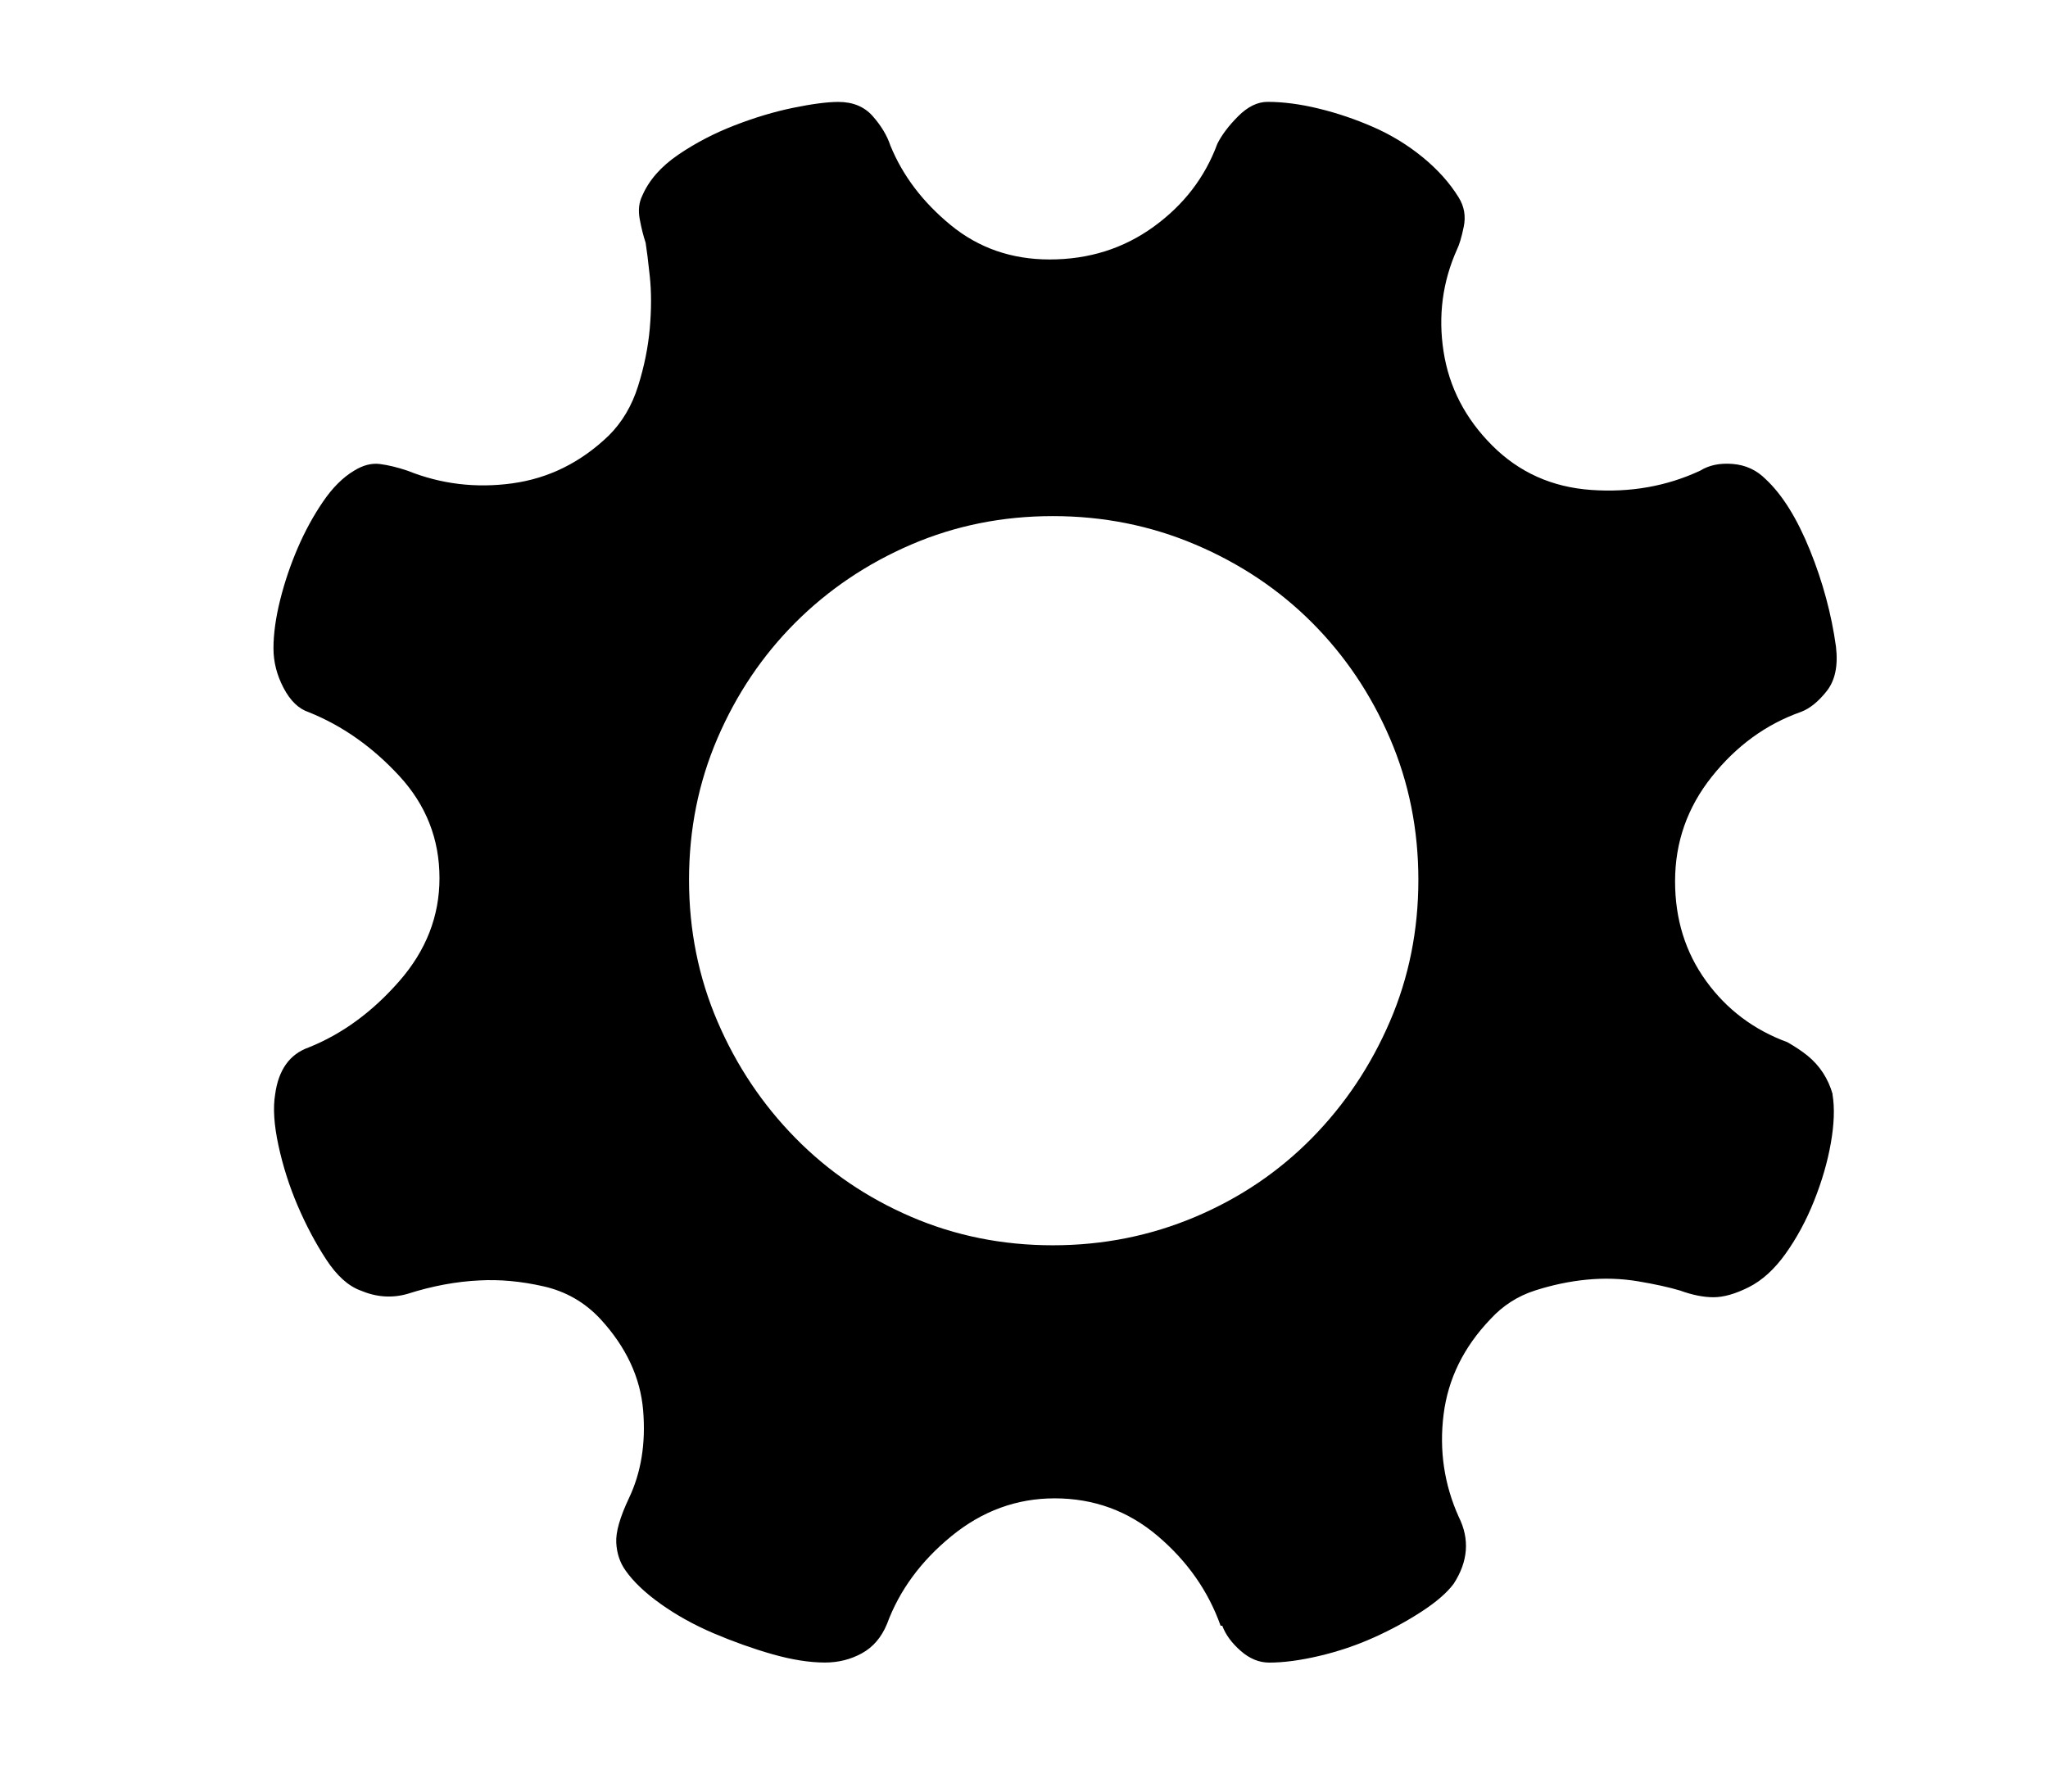
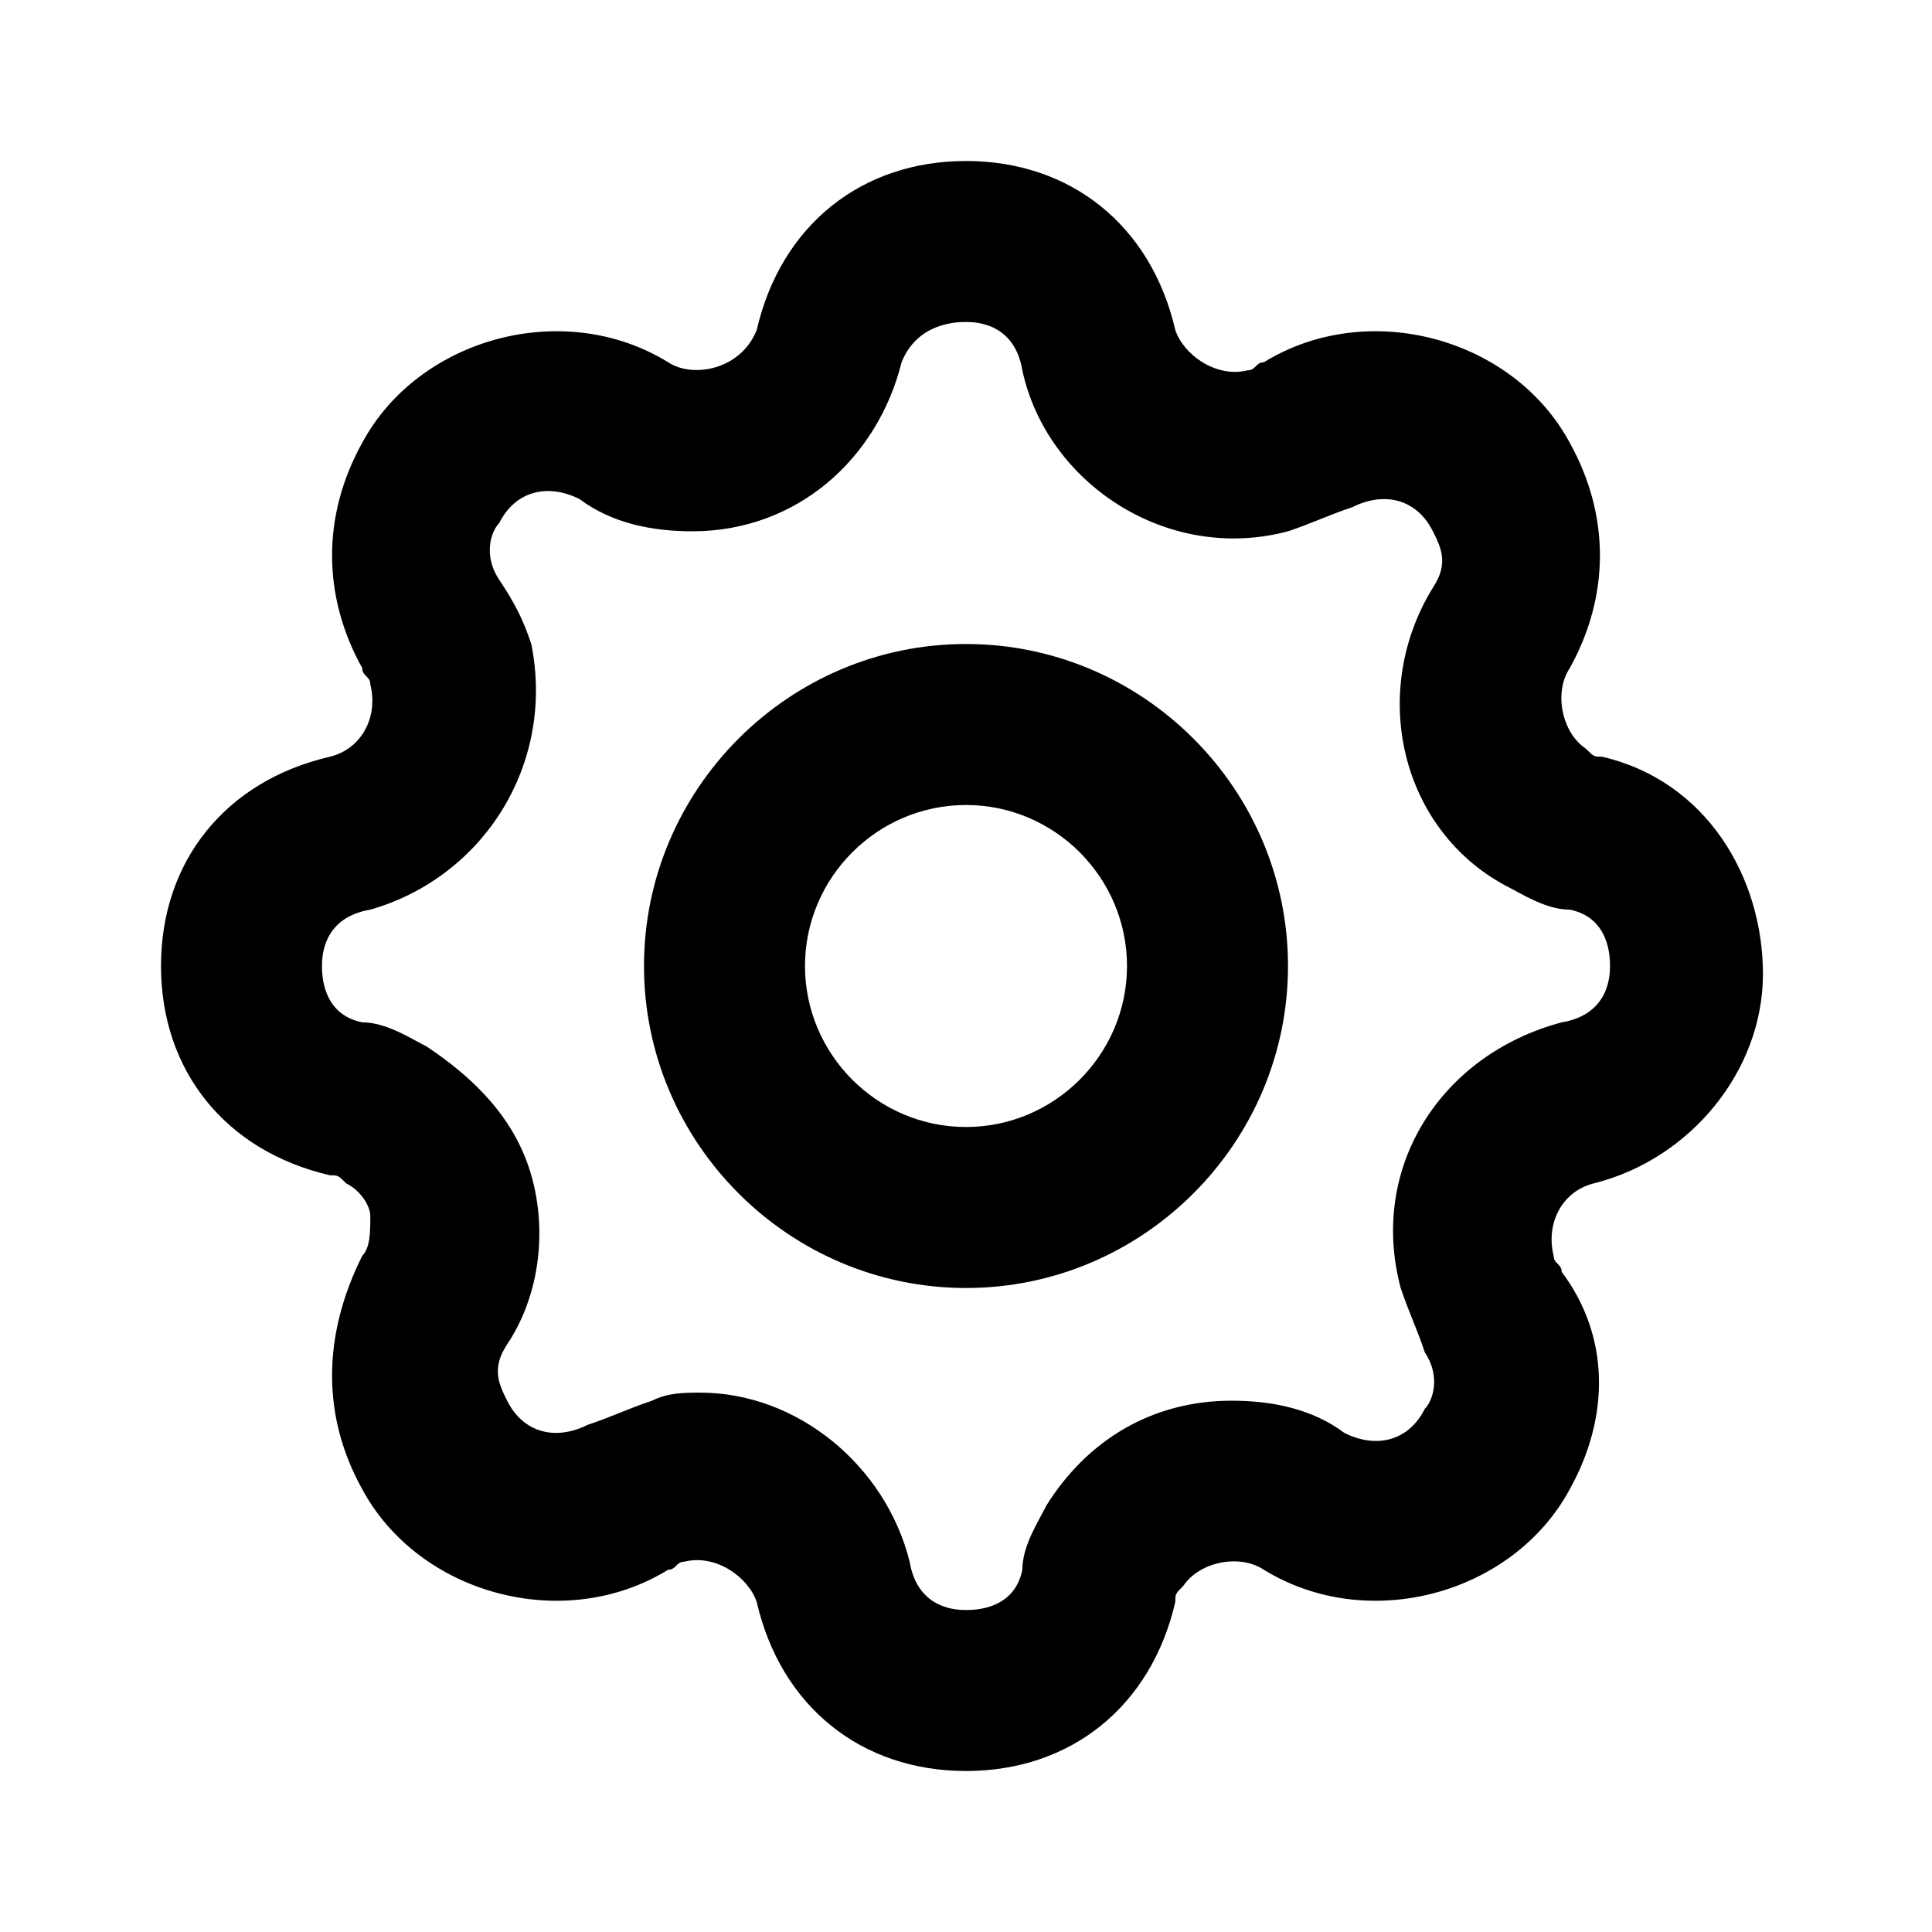
- <svg xmlns="http://www.w3.org/2000/svg" version="1.1" viewBox="0 0 32 28">
-   <path d="M28.633 17.104c0.035 0.21 0.026 0.463-0.026 0.76s-0.14 0.598-0.262 0.904c-0.122 0.306-0.271 0.581-0.445 0.825s-0.367 0.419-0.576 0.524c-0.209 0.105-0.393 0.157-0.55 0.157s-0.332-0.035-0.524-0.105c-0.175-0.052-0.393-0.1-0.655-0.144s-0.528-0.052-0.799-0.026c-0.271 0.026-0.541 0.083-0.812 0.17s-0.502 0.236-0.694 0.445c-0.419 0.437-0.664 0.934-0.734 1.493s0.009 1.092 0.236 1.598c0.175 0.349 0.148 0.699-0.079 1.048-0.105 0.14-0.271 0.284-0.498 0.432s-0.476 0.284-0.747 0.406-0.555 0.218-0.851 0.288c-0.297 0.070-0.559 0.105-0.786 0.105-0.157 0-0.306-0.061-0.445-0.183s-0.236-0.253-0.288-0.393h-0.026c-0.192-0.541-0.52-1.009-0.982-1.402s-1-0.589-1.611-0.589c-0.594 0-1.131 0.197-1.611 0.589s-0.816 0.851-1.009 1.375c-0.087 0.21-0.218 0.362-0.393 0.458s-0.367 0.144-0.576 0.144c-0.244 0-0.52-0.044-0.825-0.131s-0.611-0.197-0.917-0.327c-0.306-0.131-0.581-0.284-0.825-0.458s-0.428-0.349-0.55-0.524c-0.087-0.122-0.135-0.266-0.144-0.432s0.057-0.397 0.197-0.694c0.192-0.402 0.266-0.86 0.223-1.375s-0.266-0.991-0.668-1.428c-0.244-0.262-0.541-0.432-0.891-0.511s-0.681-0.109-0.995-0.092c-0.367 0.017-0.742 0.087-1.127 0.21-0.244 0.070-0.489 0.052-0.734-0.052-0.192-0.070-0.371-0.231-0.537-0.485s-0.314-0.533-0.445-0.838c-0.131-0.306-0.231-0.62-0.301-0.943s-0.087-0.59-0.052-0.799c0.052-0.384 0.227-0.629 0.524-0.734 0.524-0.21 0.995-0.555 1.415-1.035s0.629-1.017 0.629-1.611c0-0.611-0.21-1.144-0.629-1.598s-0.891-0.786-1.415-0.996c-0.157-0.052-0.288-0.179-0.393-0.38s-0.157-0.406-0.157-0.616c0-0.227 0.035-0.48 0.105-0.76s0.162-0.55 0.275-0.812 0.244-0.502 0.393-0.72c0.148-0.218 0.31-0.38 0.485-0.485 0.14-0.087 0.275-0.122 0.406-0.105s0.275 0.052 0.432 0.105c0.524 0.21 1.070 0.275 1.637 0.197s1.070-0.327 1.506-0.747c0.21-0.209 0.362-0.467 0.458-0.773s0.157-0.607 0.183-0.904c0.026-0.297 0.026-0.568 0-0.812s-0.048-0.419-0.065-0.524c-0.035-0.105-0.066-0.227-0.092-0.367s-0.013-0.262 0.039-0.367c0.105-0.244 0.293-0.458 0.563-0.642s0.563-0.336 0.878-0.458c0.314-0.122 0.62-0.214 0.917-0.275s0.533-0.092 0.707-0.092c0.227 0 0.406 0.074 0.537 0.223s0.223 0.301 0.275 0.458c0.192 0.471 0.507 0.886 0.943 1.244s0.952 0.537 1.546 0.537c0.611 0 1.153-0.17 1.624-0.511s0.803-0.773 0.996-1.297c0.070-0.14 0.179-0.284 0.327-0.432s0.301-0.223 0.458-0.223c0.244 0 0.511 0.035 0.799 0.105s0.572 0.166 0.851 0.288c0.279 0.122 0.537 0.279 0.773 0.472s0.423 0.402 0.563 0.629c0.087 0.14 0.113 0.293 0.079 0.458s-0.070 0.284-0.105 0.354c-0.227 0.506-0.297 1.039-0.21 1.598s0.341 1.048 0.76 1.467c0.419 0.419 0.934 0.651 1.546 0.694s1.179-0.057 1.703-0.301c0.14-0.087 0.31-0.122 0.511-0.105s0.371 0.096 0.511 0.236c0.262 0.244 0.493 0.616 0.694 1.113s0.336 1 0.406 1.506c0.035 0.297-0.013 0.528-0.144 0.694s-0.266 0.275-0.406 0.327c-0.542 0.192-1.004 0.528-1.388 1.009s-0.576 1.026-0.576 1.637c0 0.594 0.162 1.113 0.485 1.559s0.747 0.764 1.27 0.956c0.122 0.070 0.227 0.14 0.314 0.21 0.192 0.157 0.323 0.358 0.393 0.602v0zM16.451 19.462c0.786 0 1.528-0.149 2.227-0.445s1.305-0.707 1.821-1.231c0.515-0.524 0.921-1.131 1.218-1.821s0.445-1.428 0.445-2.214c0-0.786-0.148-1.524-0.445-2.214s-0.703-1.292-1.218-1.808c-0.515-0.515-1.122-0.921-1.821-1.218s-1.441-0.445-2.227-0.445c-0.786 0-1.524 0.148-2.214 0.445s-1.292 0.703-1.808 1.218c-0.515 0.515-0.921 1.118-1.218 1.808s-0.445 1.428-0.445 2.214c0 0.786 0.149 1.524 0.445 2.214s0.703 1.297 1.218 1.821c0.515 0.524 1.118 0.934 1.808 1.231s1.428 0.445 2.214 0.445v0z" />
+ <svg xmlns="http://www.w3.org/2000/svg" version="1.1" id="Layer_1" x="0px" y="0px" viewBox="0 0 24 24" enable-background="new 0 0 24 24" xml:space="preserve">
+   <g>
+     <path d="M19.9,9.4c-0.1,0-0.1,0-0.2-0.1c-0.3-0.2-0.4-0.7-0.2-1C20,7.4,20,6.4,19.5,5.5c-0.7-1.3-2.5-1.8-3.8-1   c-0.1,0-0.1,0.1-0.2,0.1c-0.4,0.1-0.8-0.2-0.9-0.5C14.3,2.8,13.3,2,12,2S9.7,2.8,9.4,4.1C9.2,4.6,8.6,4.7,8.3,4.5   C7,3.7,5.2,4.2,4.5,5.5C4,6.4,4,7.4,4.5,8.3c0,0.1,0.1,0.1,0.1,0.2c0.1,0.4-0.1,0.8-0.5,0.9C2.8,9.7,2,10.7,2,12s0.8,2.3,2.1,2.6   c0.1,0,0.1,0,0.2,0.1c0.2,0.1,0.3,0.3,0.3,0.4c0,0.2,0,0.4-0.1,0.5C4,16.6,4,17.6,4.5,18.5c0.7,1.3,2.5,1.8,3.8,1   c0.1,0,0.1-0.1,0.2-0.1c0.4-0.1,0.8,0.2,0.9,0.5C9.7,21.2,10.7,22,12,22s2.3-0.8,2.6-2.1c0-0.1,0-0.1,0.1-0.2   c0.2-0.3,0.7-0.4,1-0.2c1.3,0.8,3.1,0.3,3.8-1c0.5-0.9,0.5-1.9-0.1-2.7c0-0.1-0.1-0.1-0.1-0.2c-0.1-0.4,0.1-0.8,0.5-0.9   c1.2-0.3,2.1-1.4,2.1-2.6S21.2,9.7,19.9,9.4z M19.4,12.7c-1.5,0.4-2.4,1.8-2,3.3c0.1,0.3,0.2,0.5,0.3,0.8c0.2,0.3,0.1,0.6,0,0.7   c-0.2,0.4-0.6,0.5-1,0.3c-0.4-0.3-0.9-0.4-1.4-0.4c-1,0-1.8,0.5-2.3,1.3c-0.1,0.2-0.3,0.5-0.3,0.8C12.6,20,12.1,20,12,20   s-0.6,0-0.7-0.6c-0.3-1.2-1.4-2.1-2.6-2.1c-0.2,0-0.4,0-0.6,0.1c-0.3,0.1-0.5,0.2-0.8,0.3c-0.4,0.2-0.8,0.1-1-0.3   c-0.1-0.2-0.2-0.4,0-0.7c0.4-0.6,0.5-1.4,0.3-2.1S5.9,13.4,5.3,13c-0.2-0.1-0.5-0.3-0.8-0.3C4,12.6,4,12.1,4,12s0-0.6,0.6-0.7   C6,10.9,6.9,9.5,6.6,8C6.5,7.7,6.4,7.5,6.2,7.2c-0.2-0.3-0.1-0.6,0-0.7c0.2-0.4,0.6-0.5,1-0.3c0.4,0.3,0.9,0.4,1.4,0.4   c1.3,0,2.3-0.9,2.6-2.1C11.4,4,11.9,4,12,4s0.6,0,0.7,0.6c0.3,1.4,1.8,2.4,3.3,2c0.3-0.1,0.5-0.2,0.8-0.3c0.4-0.2,0.8-0.1,1,0.3   c0.1,0.2,0.2,0.4,0,0.7c-0.8,1.3-0.4,3,0.9,3.7c0.2,0.1,0.5,0.3,0.8,0.3C20,11.4,20,11.9,20,12S20,12.6,19.4,12.7z" />
+     <path d="M12,8c-2.2,0-4,1.8-4,4c0,2.2,1.8,4,4,4c2.2,0,4-1.8,4-4C16,9.8,14.2,8,12,8z M12,14c-1.1,0-2-0.9-2-2c0-1.1,0.9-2,2-2   c1.1,0,2,0.9,2,2C14,13.1,13.1,14,12,14z" />
+   </g>
</svg>
